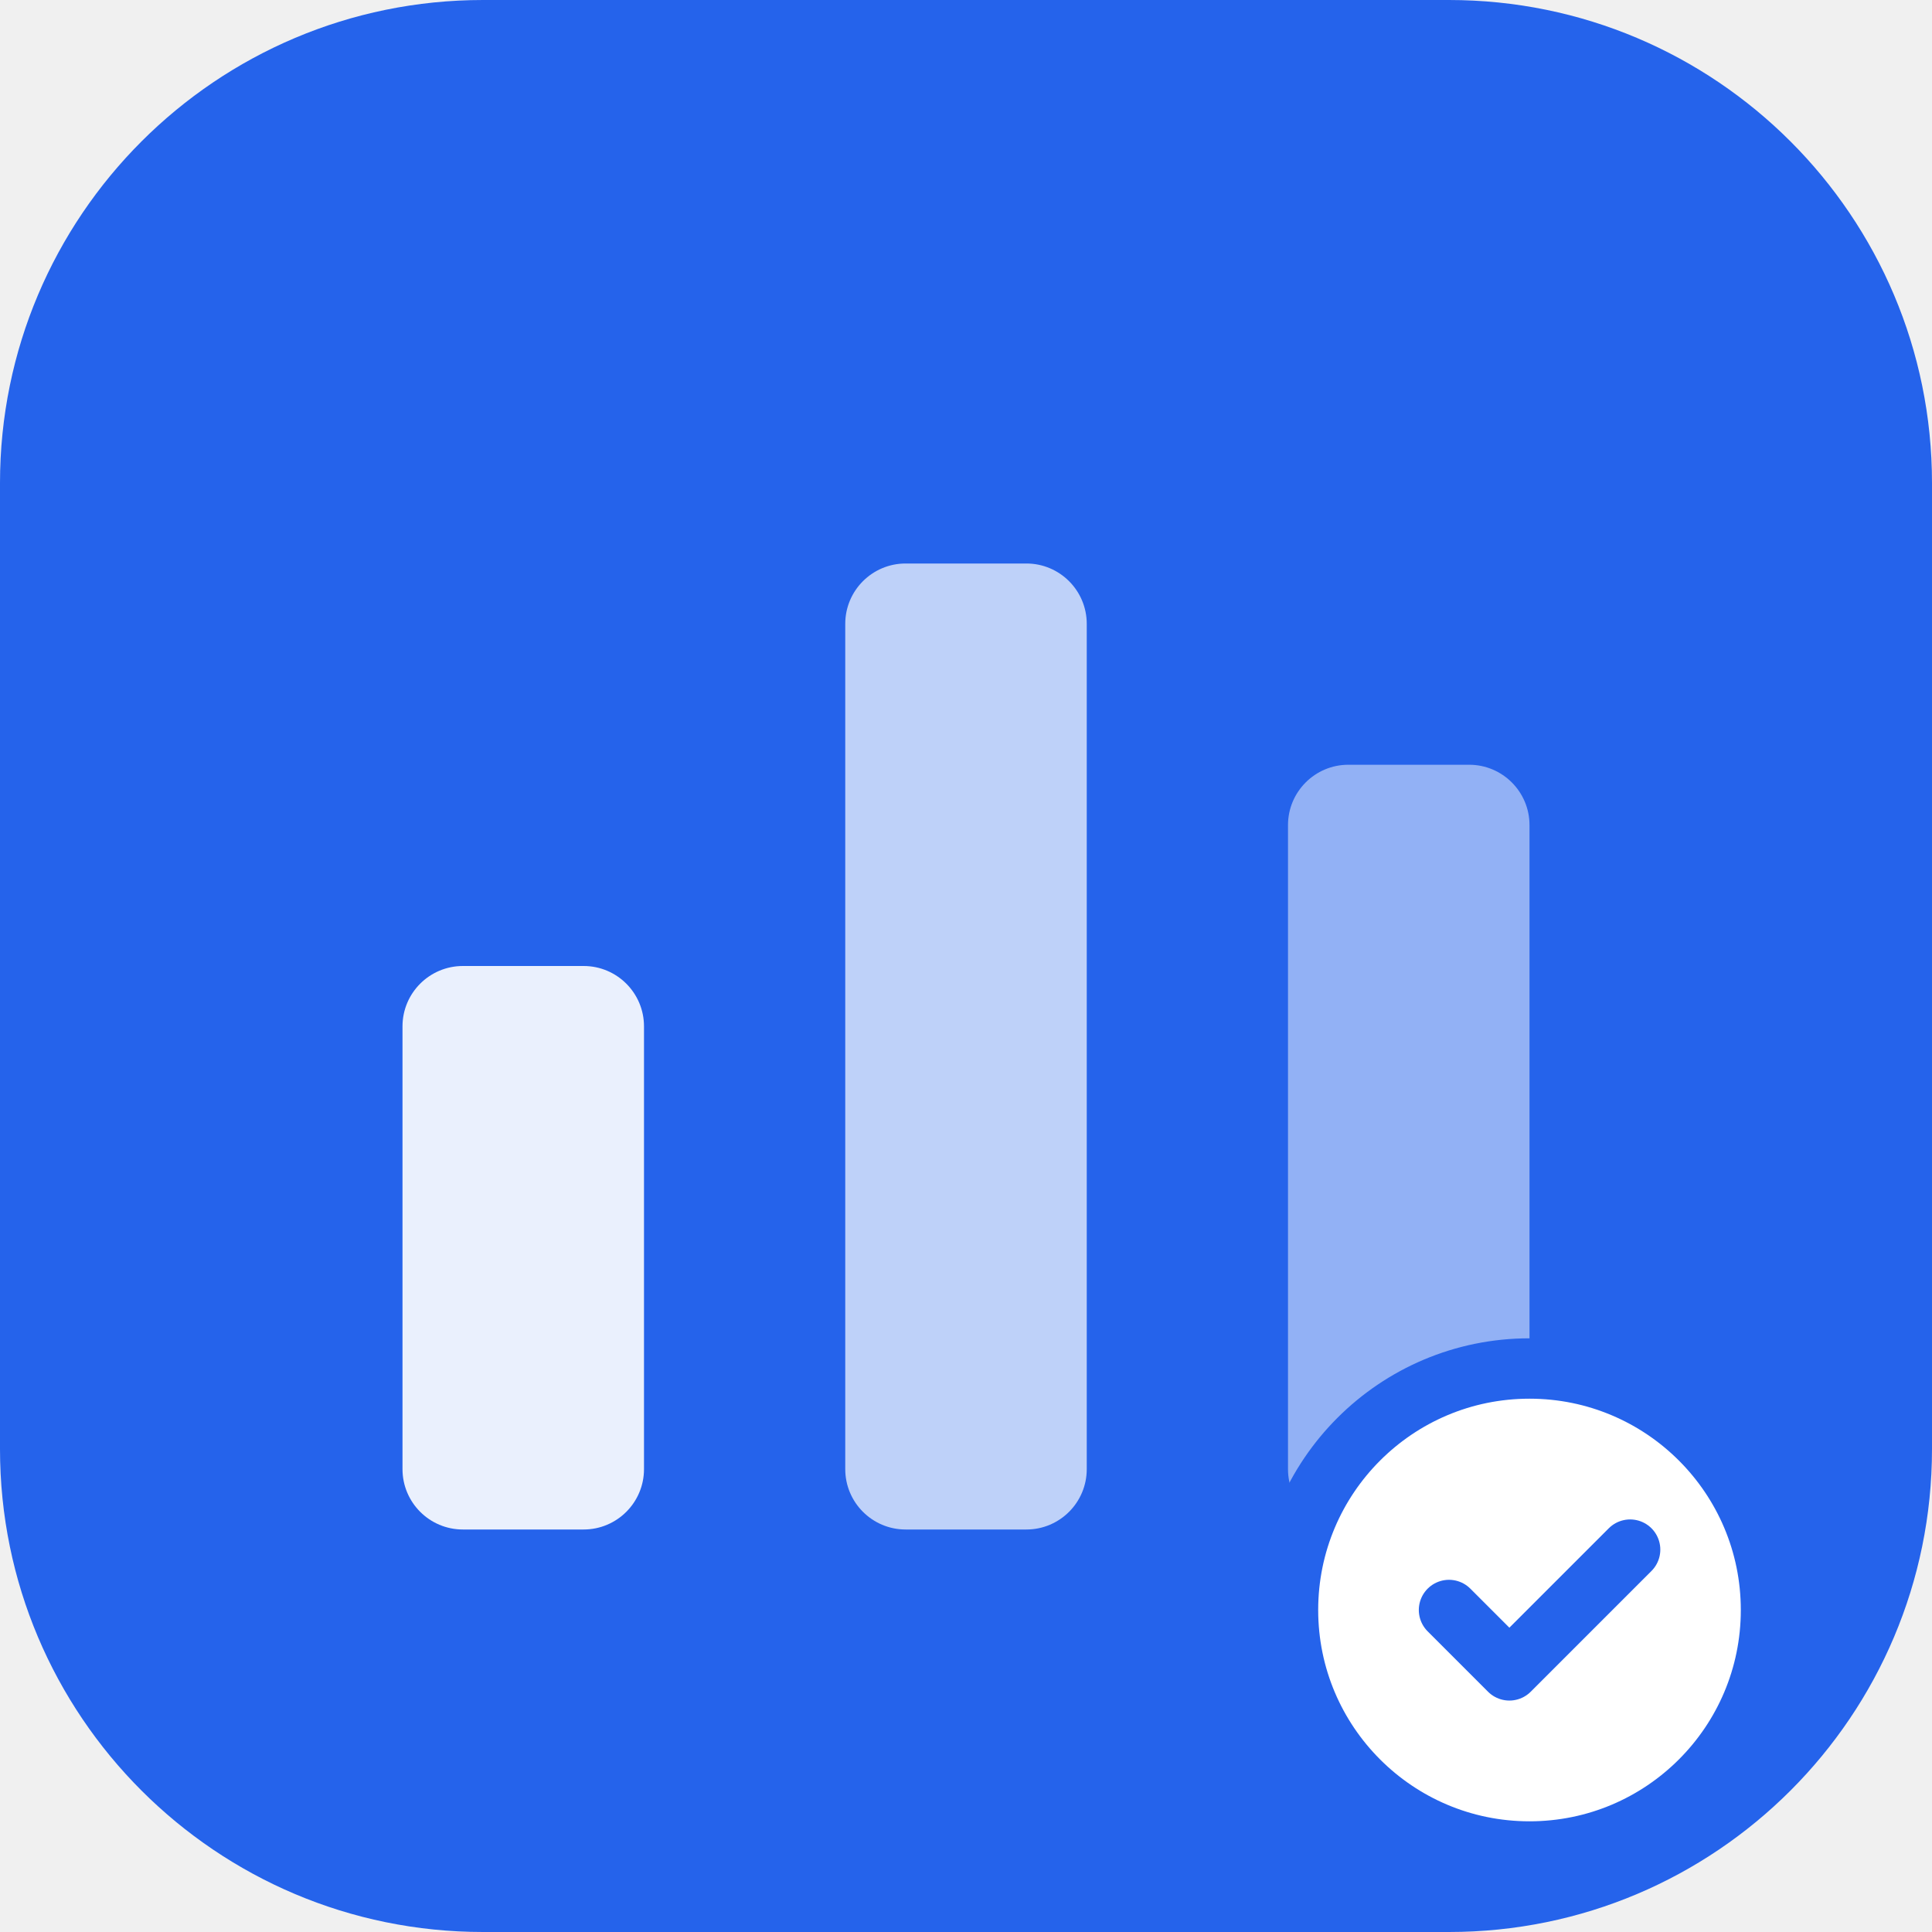
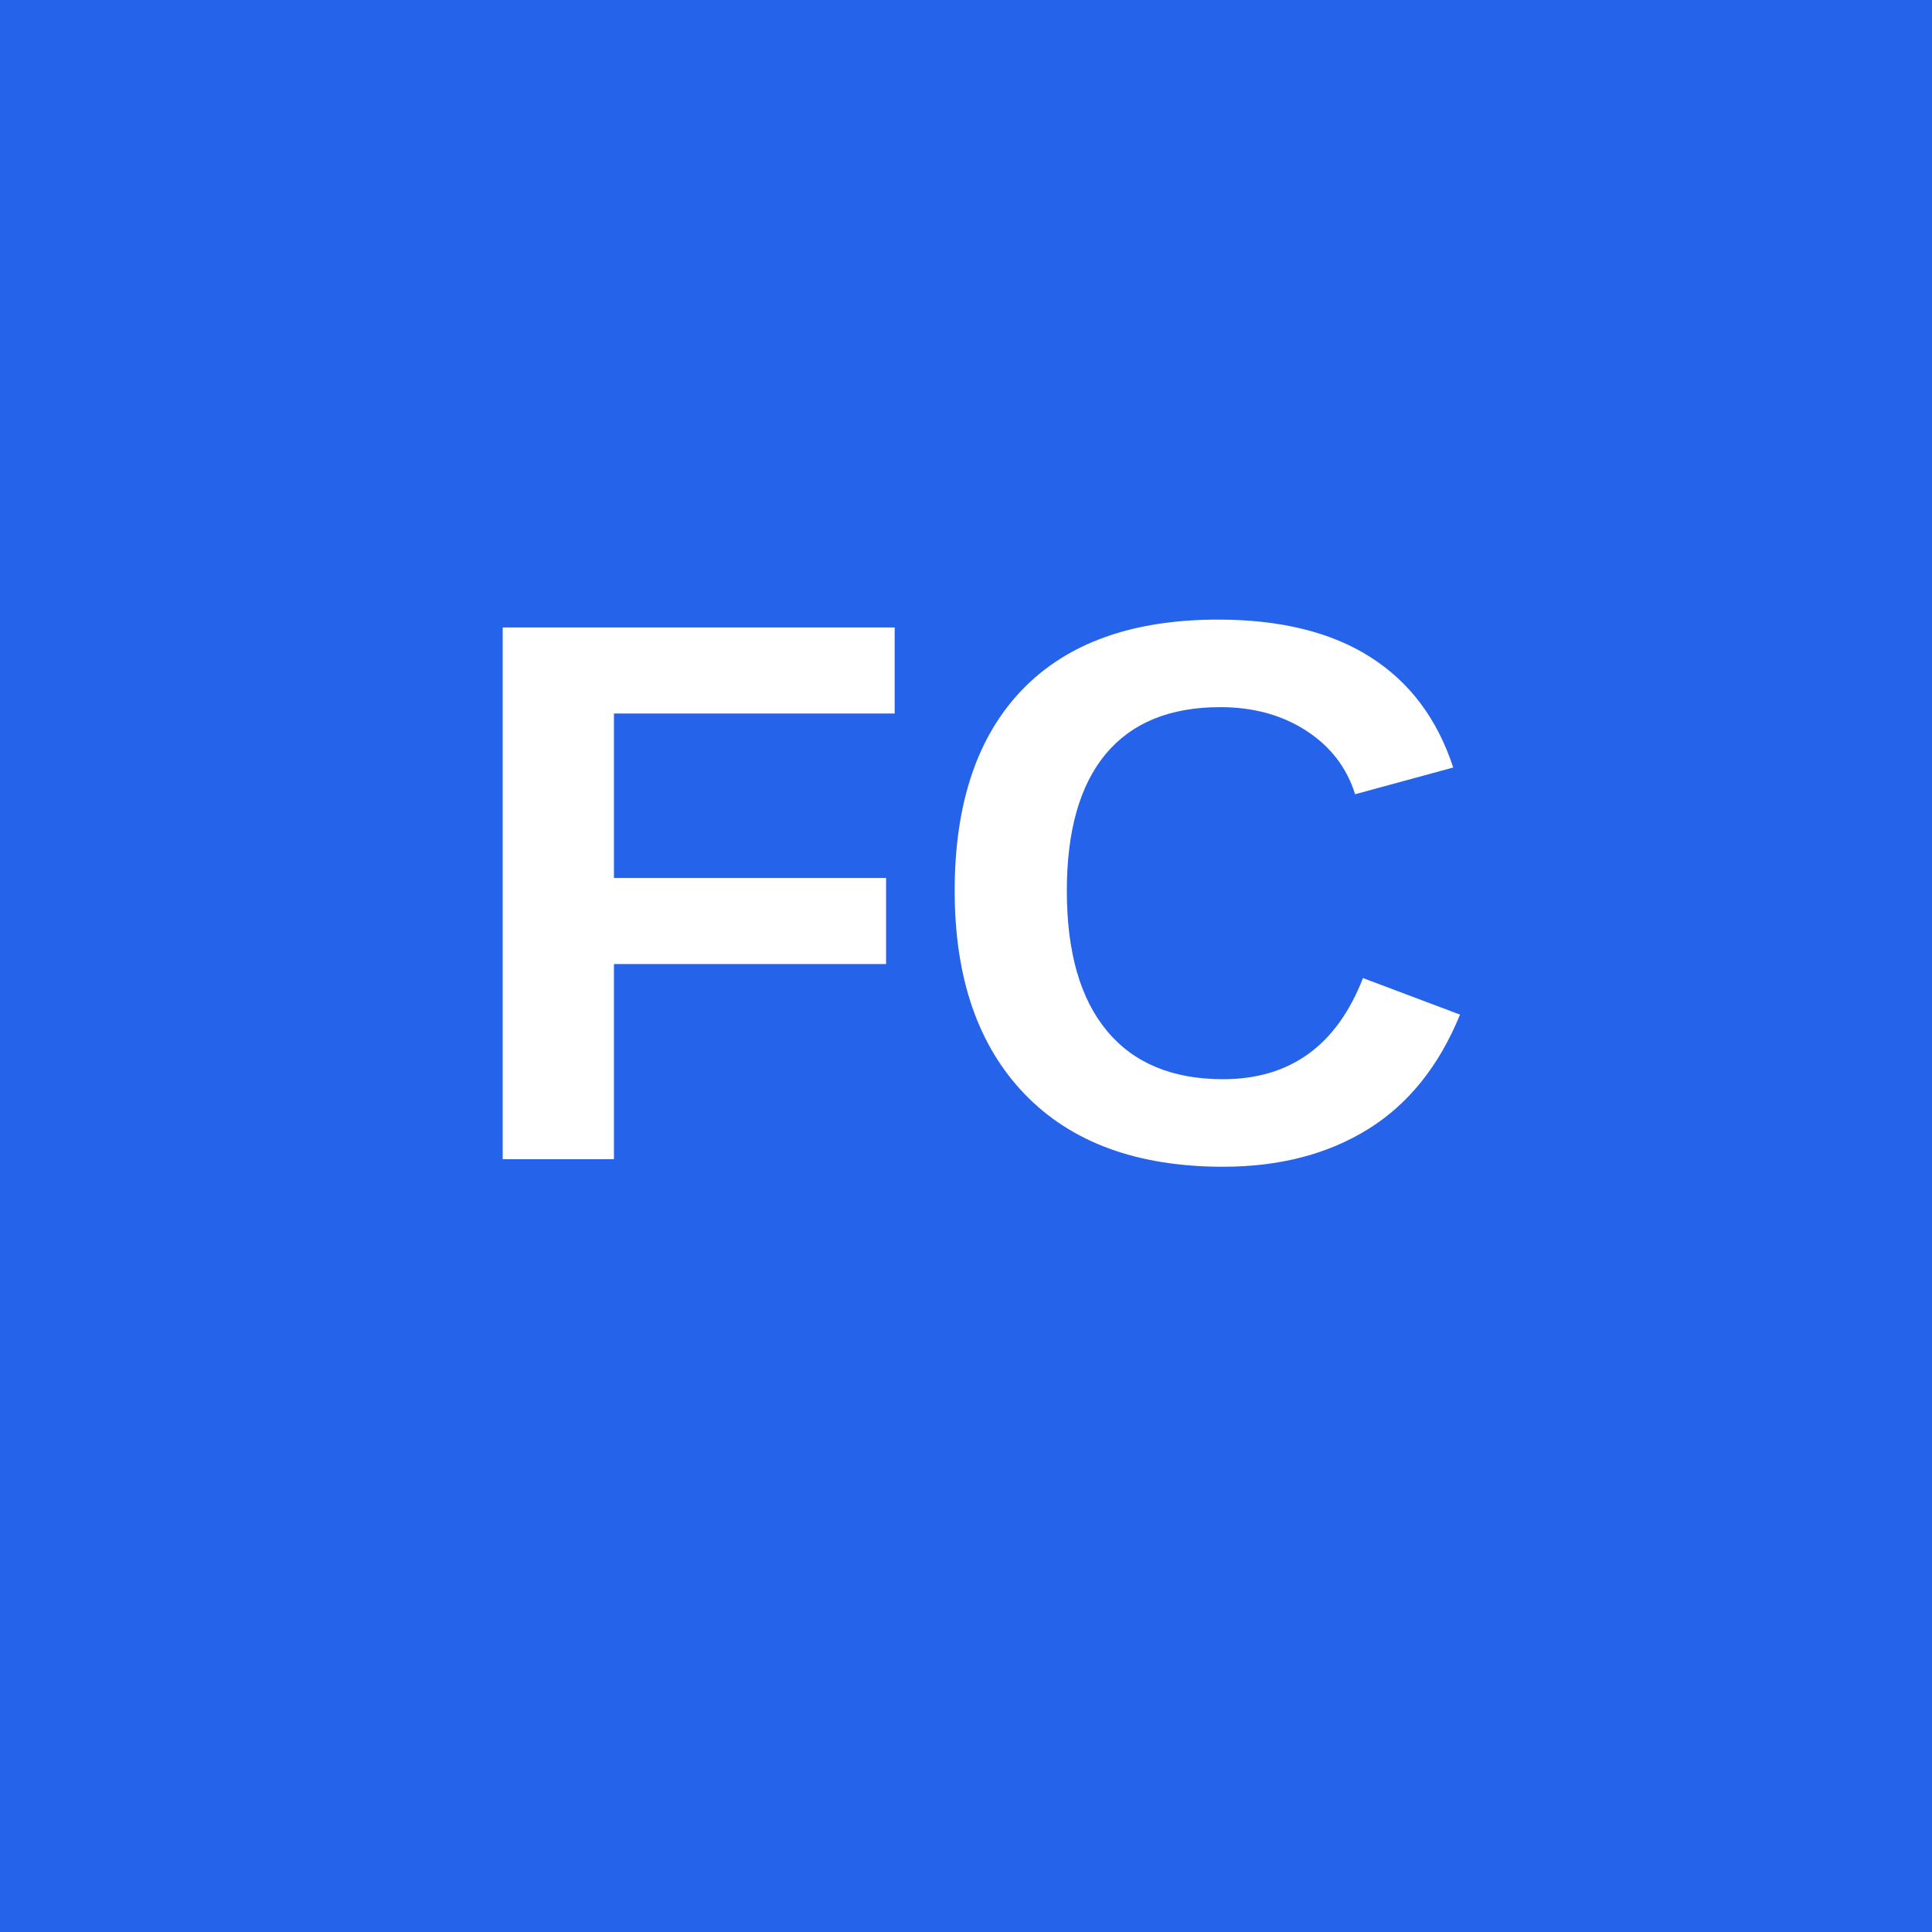
- <svg xmlns="http://www.w3.org/2000/svg" viewBox="0 0 48 48" fill="none">
-   <rect width="48" height="48" rx="12" fill="#2563eb" />
-   <rect x="10" y="24" width="6" height="14" rx="1.5" fill="white" opacity="0.9" />
-   <rect x="21" y="14" width="6" height="24" rx="1.5" fill="white" opacity="0.7" />
-   <rect x="32" y="19" width="6" height="19" rx="1.5" fill="white" opacity="0.5" />
-   <circle cx="38" cy="40" r="6" fill="white" stroke="#2563eb" stroke-width="1.5" />
-   <path d="M36 40l1.5 1.5 3-3" stroke="#2563eb" stroke-width="1.5" stroke-linecap="round" stroke-linejoin="round" fill="none" />
+ <svg xmlns="http://www.w3.org/2000/svg" viewBox="0 0 200 200">
+   <rect width="200" height="200" fill="#2563eb" />
+   <text x="100" y="120" font-family="Arial, sans-serif" font-size="80" font-weight="bold" text-anchor="middle" fill="white">FC</text>
</svg>
